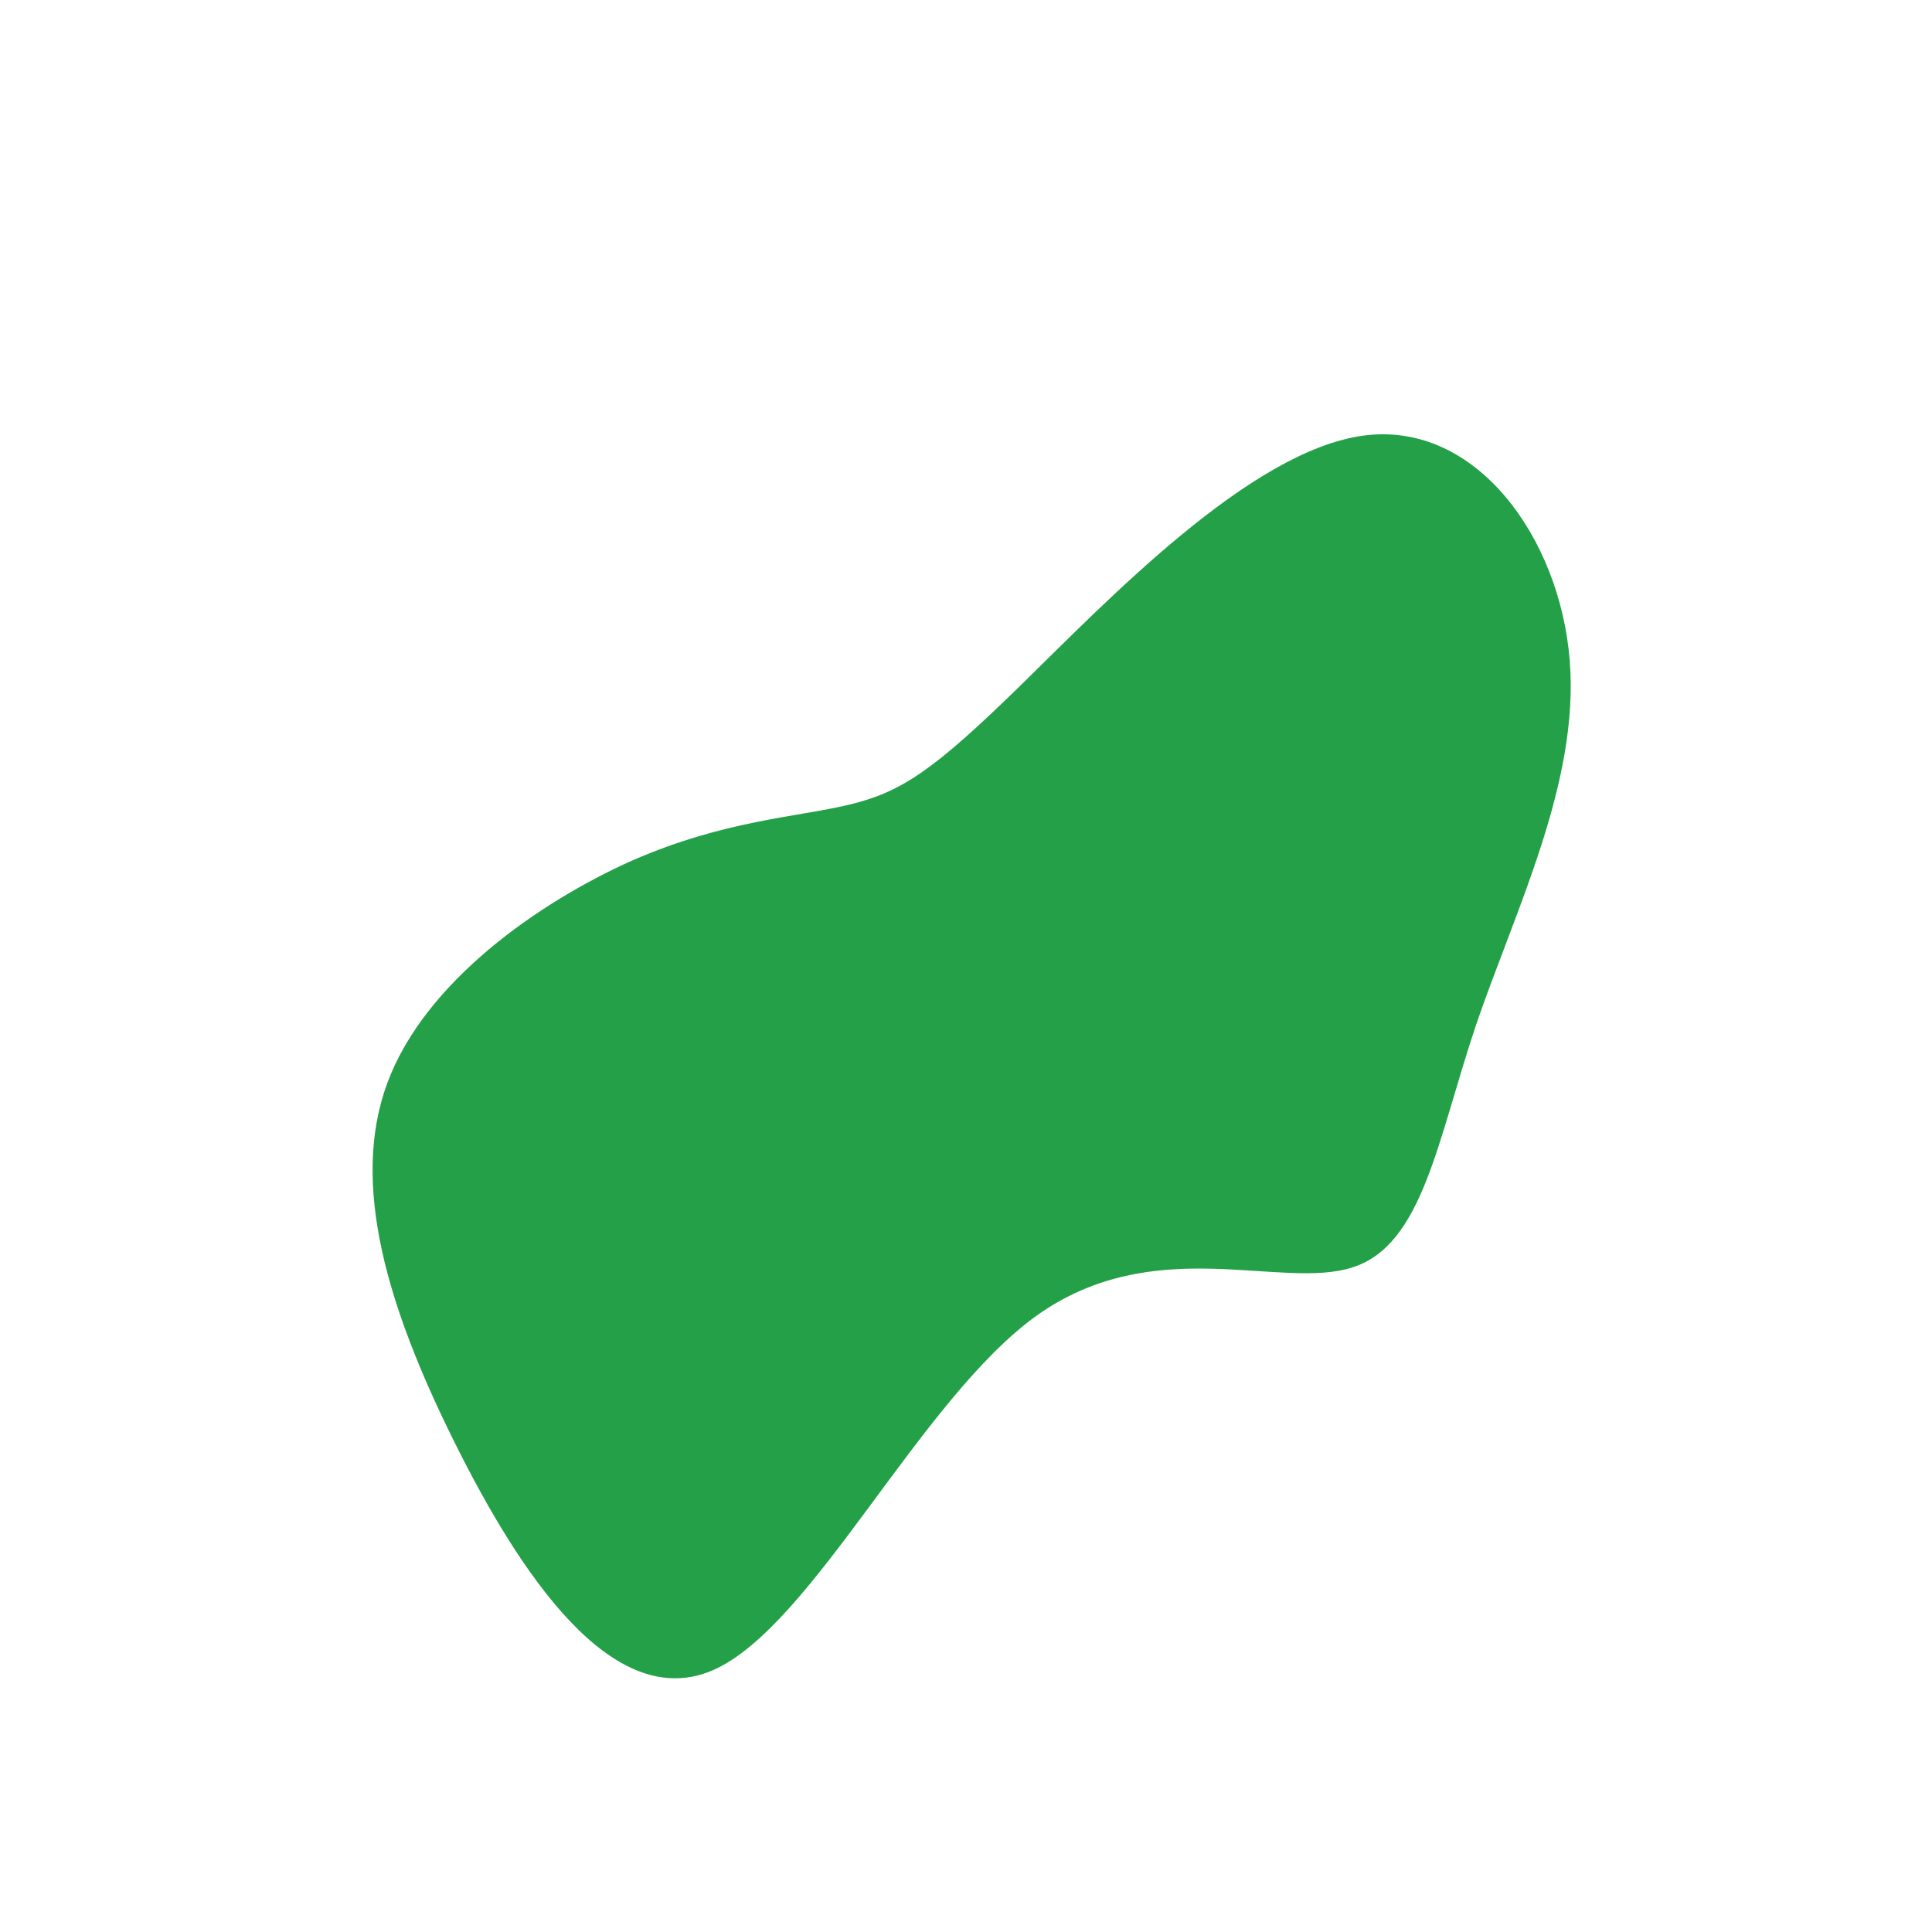
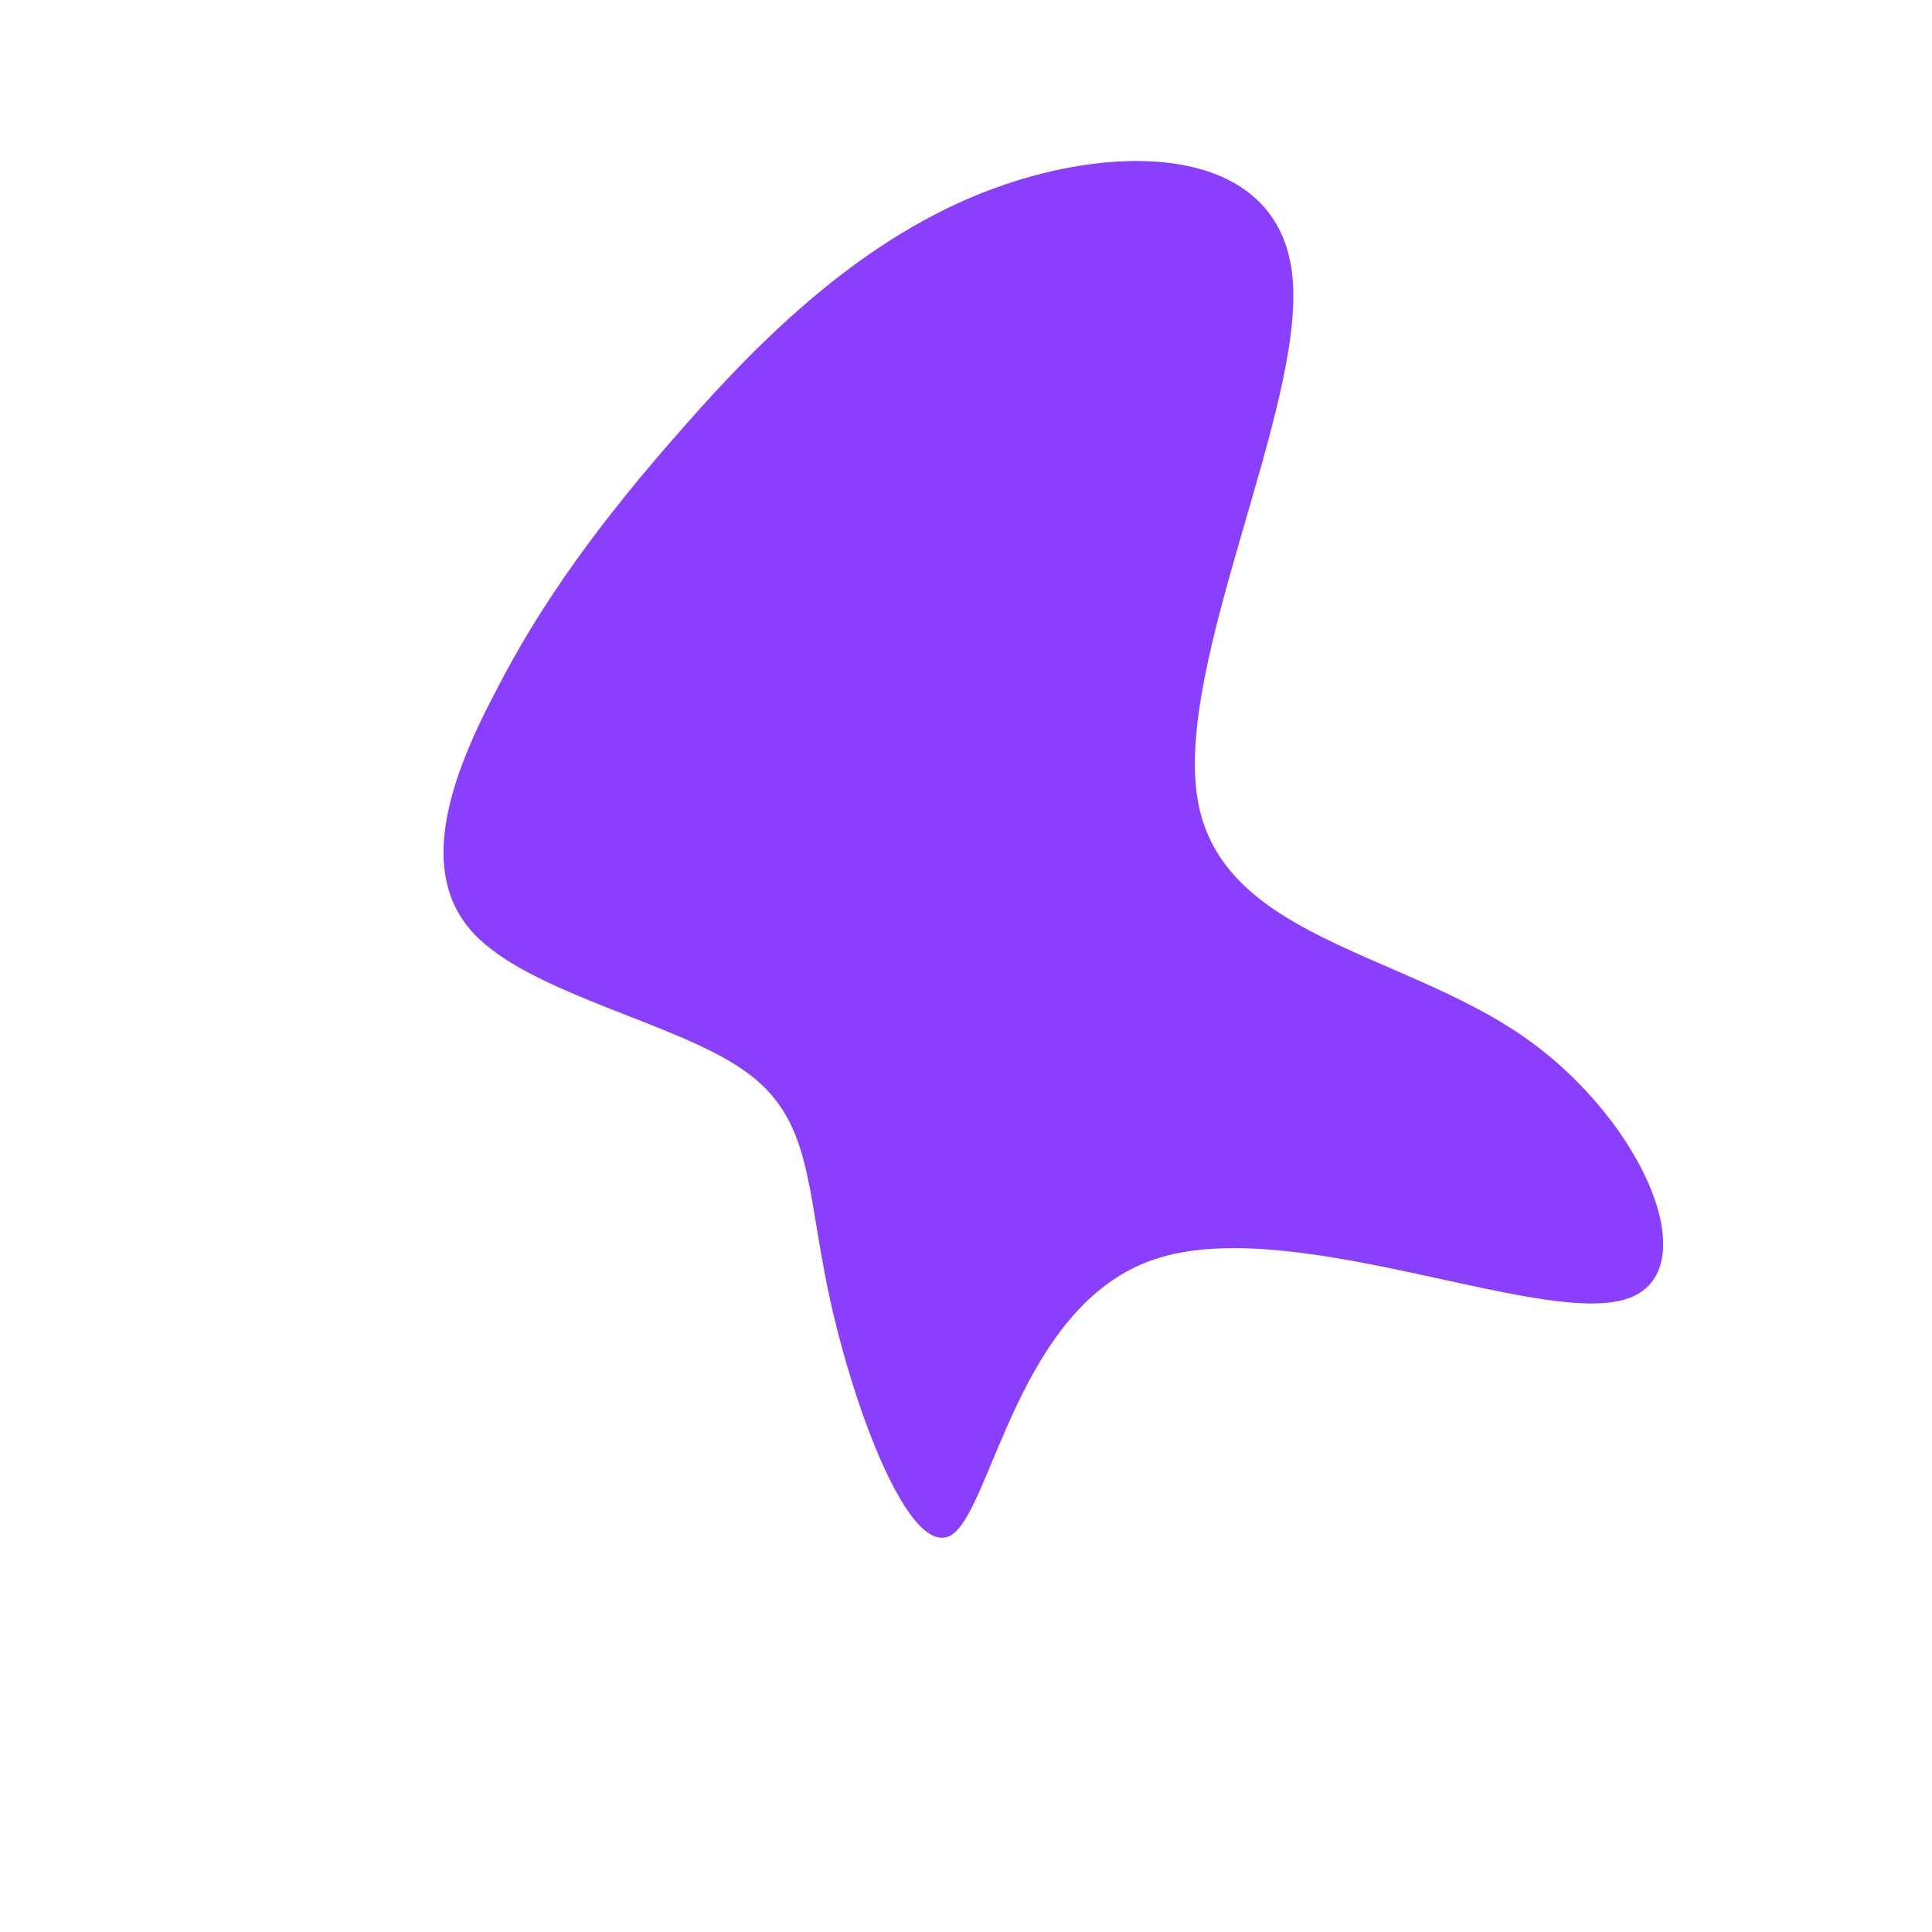
<svg xmlns="http://www.w3.org/2000/svg" viewBox="0 0 200 200">
-   <path fill="#24A148" d="M41.1,-54.9C52.8,-56.5,61.5,-44.3,62.5,-31.6C63.5,-19,56.9,-5.9,52.8,6.1C48.8,18,47.3,28.9,40,31.2C32.6,33.6,19.5,27.5,7.3,36.2C-4.8,44.9,-15.9,68.4,-26.2,72.9C-36.6,77.4,-46.2,62.9,-53,49.2C-59.8,35.5,-63.8,22.6,-59.9,12.1C-56,1.6,-44.2,-6.6,-34.6,-10.9C-25,-15.1,-17.5,-15.4,-12.1,-16.7C-6.7,-18,-3.4,-20.2,5.7,-29.1C14.7,-37.9,29.4,-53.3,41.1,-54.9Z" transform="translate(100 100)" />
+   <path fill="#8A3FFC" d="M33.8,-71.3C35.1,-57.8,21.5,-31.2,24,-17.1C26.5,-3,45,-1.5,57.7,7.3C70.4,16.1,77.1,32.3,67.9,34.6C58.6,37,33.4,25.6,19.4,30.4C5.4,35.2,2.7,56.2,-1.5,58.9C-5.8,61.5,-11.6,45.9,-14.1,34.4C-16.6,23,-15.8,15.8,-23,10.8C-30.1,5.8,-45.1,2.9,-51,-3.4C-56.8,-9.7,-53.5,-19.3,-48.7,-28.4C-44,-37.6,-37.8,-46.1,-29.4,-55.6C-21.1,-65.1,-10.5,-75.6,2.9,-80.5C16.2,-85.4,32.5,-84.9,33.8,-71.3Z" transform="translate(100 100)" />
</svg>
